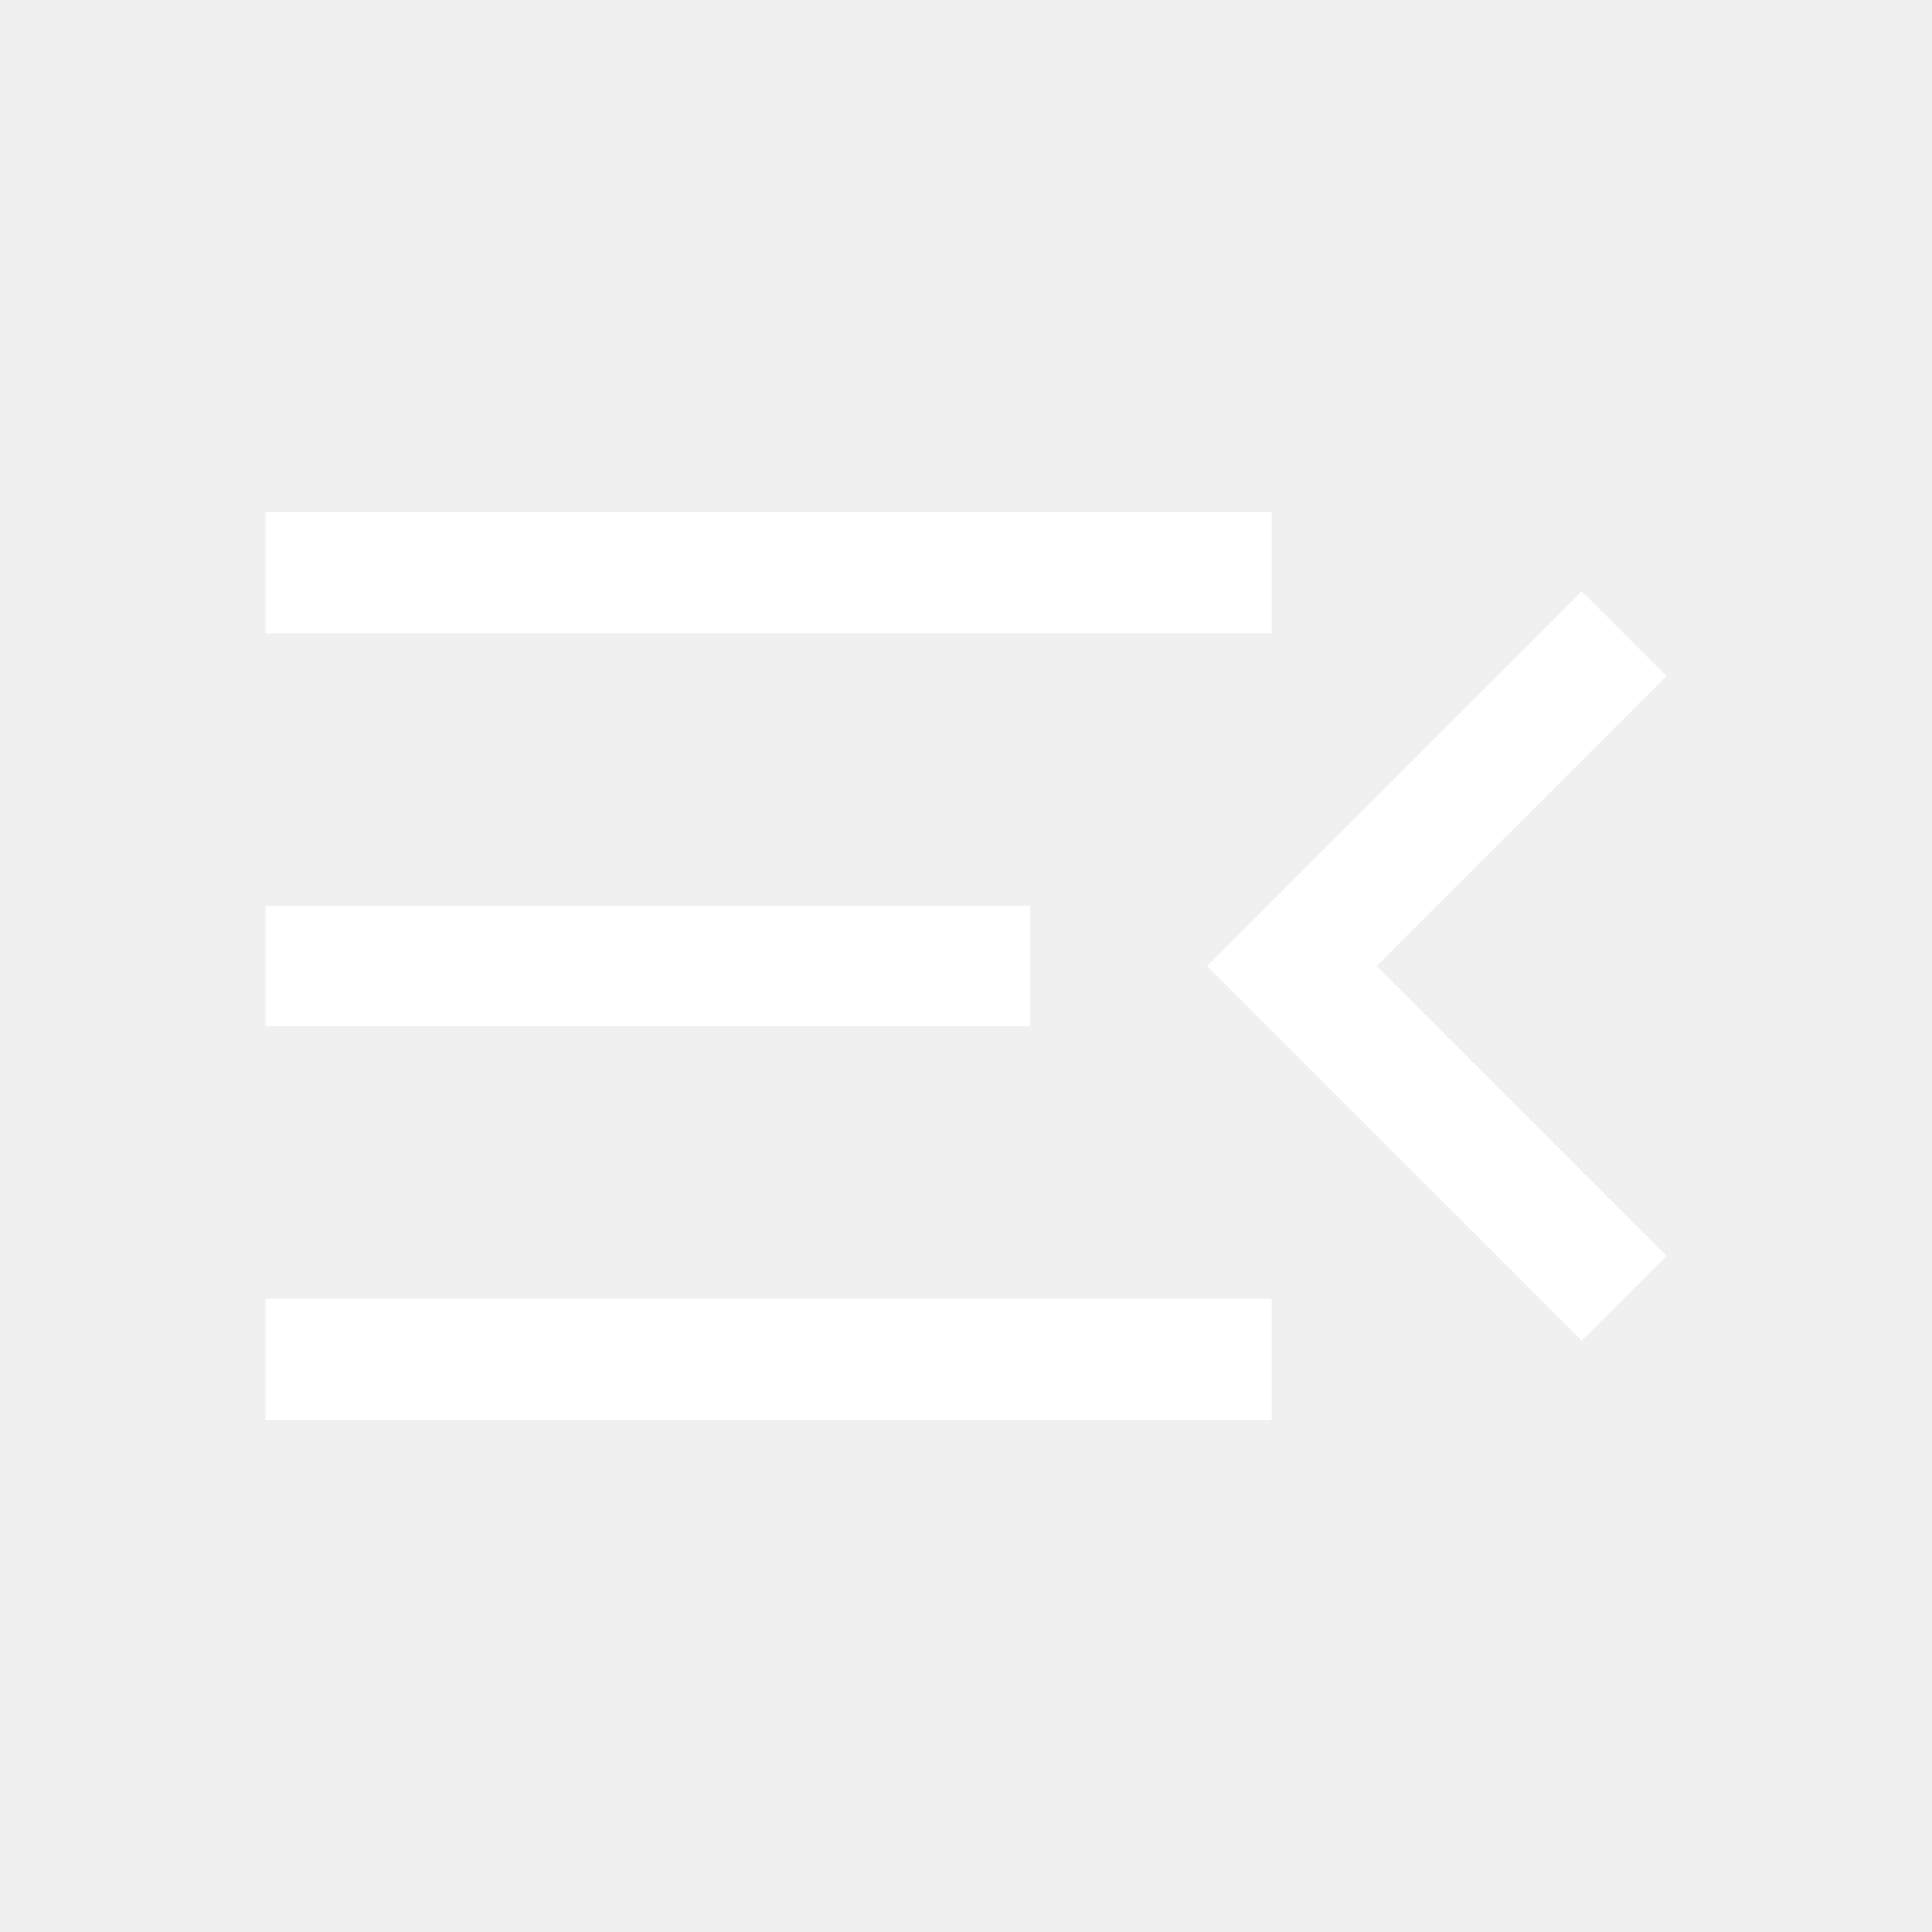
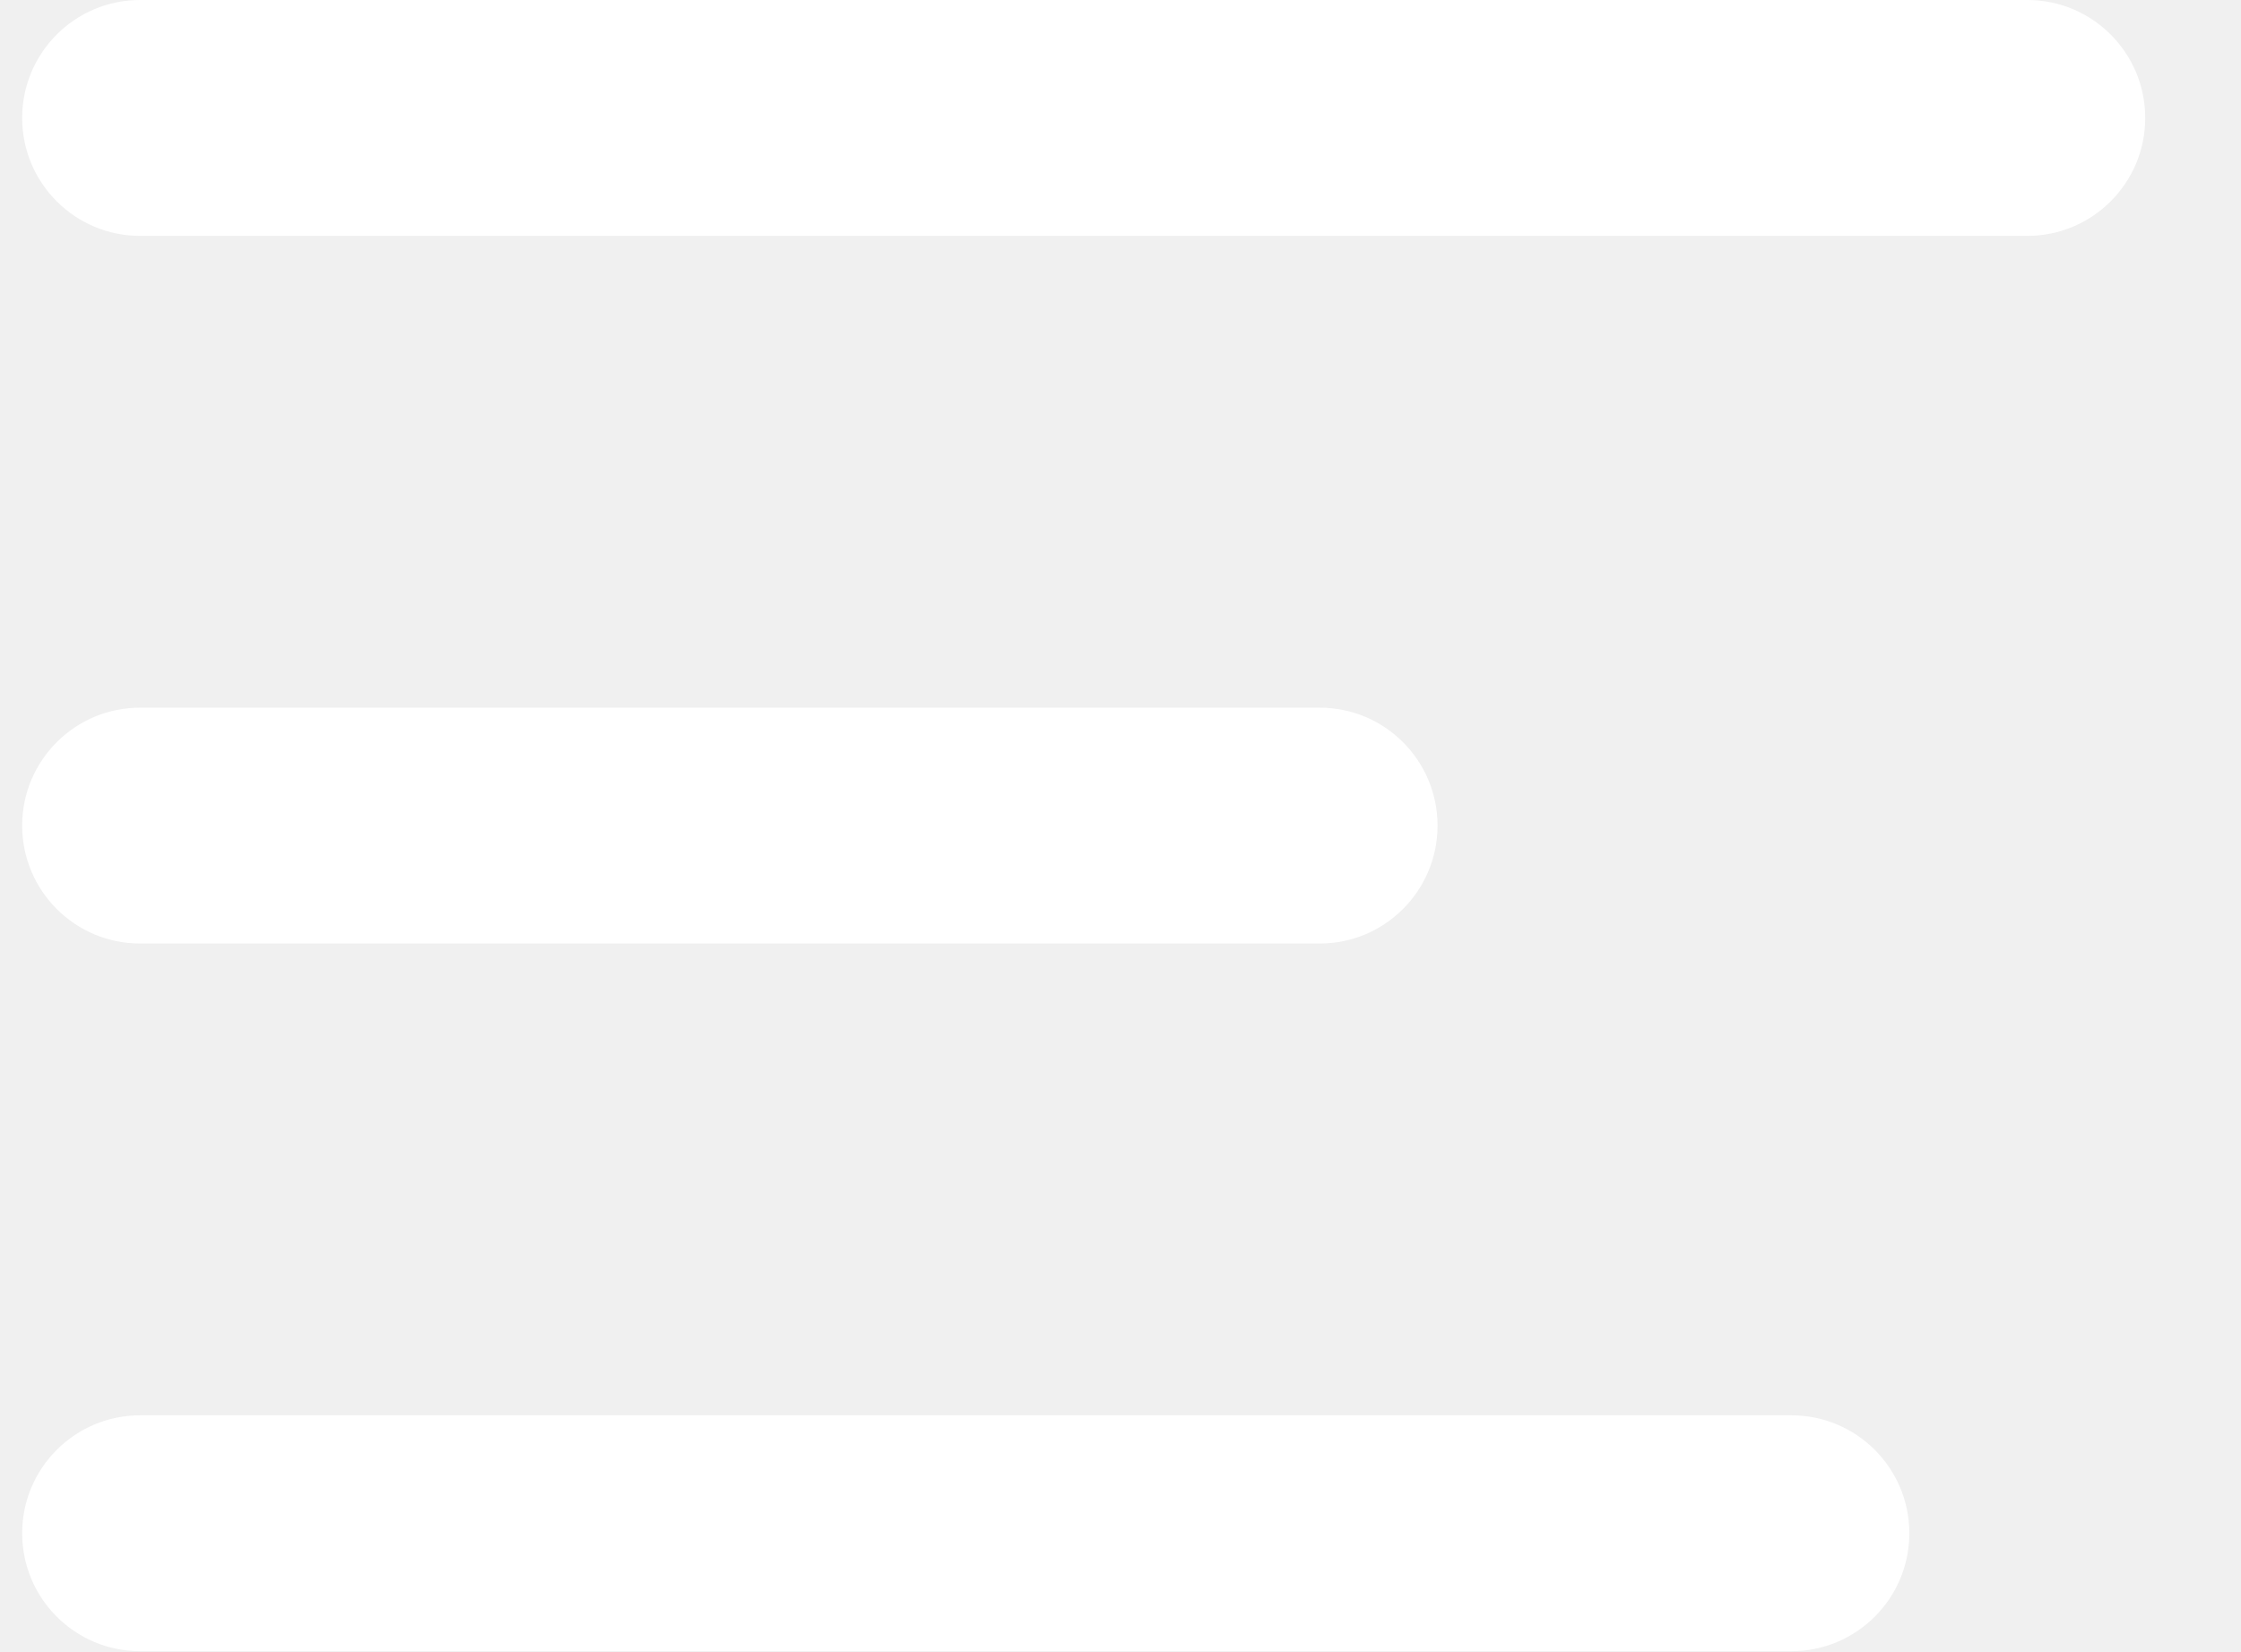
- <svg xmlns="http://www.w3.org/2000/svg" width="24" height="24" viewBox="0 0 24 24" fill="none">
-   <mask id="mask0_2010_5" style="mask-type:alpha" maskUnits="userSpaceOnUse" x="0" y="0" width="24" height="24">
-     <rect width="24" height="24" fill="#D9D9D9" />
-   </mask>
-   <g mask="url(#mask0_2010_5)">
-     <path d="M3.298 17.635V16.135H15.798V17.635H3.298ZM19.648 16.654L14.994 12L19.648 7.346L20.702 8.4L17.102 12L20.702 15.6L19.648 16.654ZM3.298 12.75V11.25H12.798V12.75H3.298ZM3.298 7.865V6.365H15.798V7.865H3.298Z" fill="white" />
-   </g>
+ <svg xmlns="http://www.w3.org/2000/svg" width="19" height="14" viewBox="0 0 19 14" fill="none">
+   <rect x="0.188" width="18" height="2" rx="1" fill="white" />
+   <rect x="0.188" y="6" width="12" height="2" rx="1" fill="white" />
+   <rect x="0.188" y="12" width="16" height="2" rx="1" fill="white" />
</svg>
